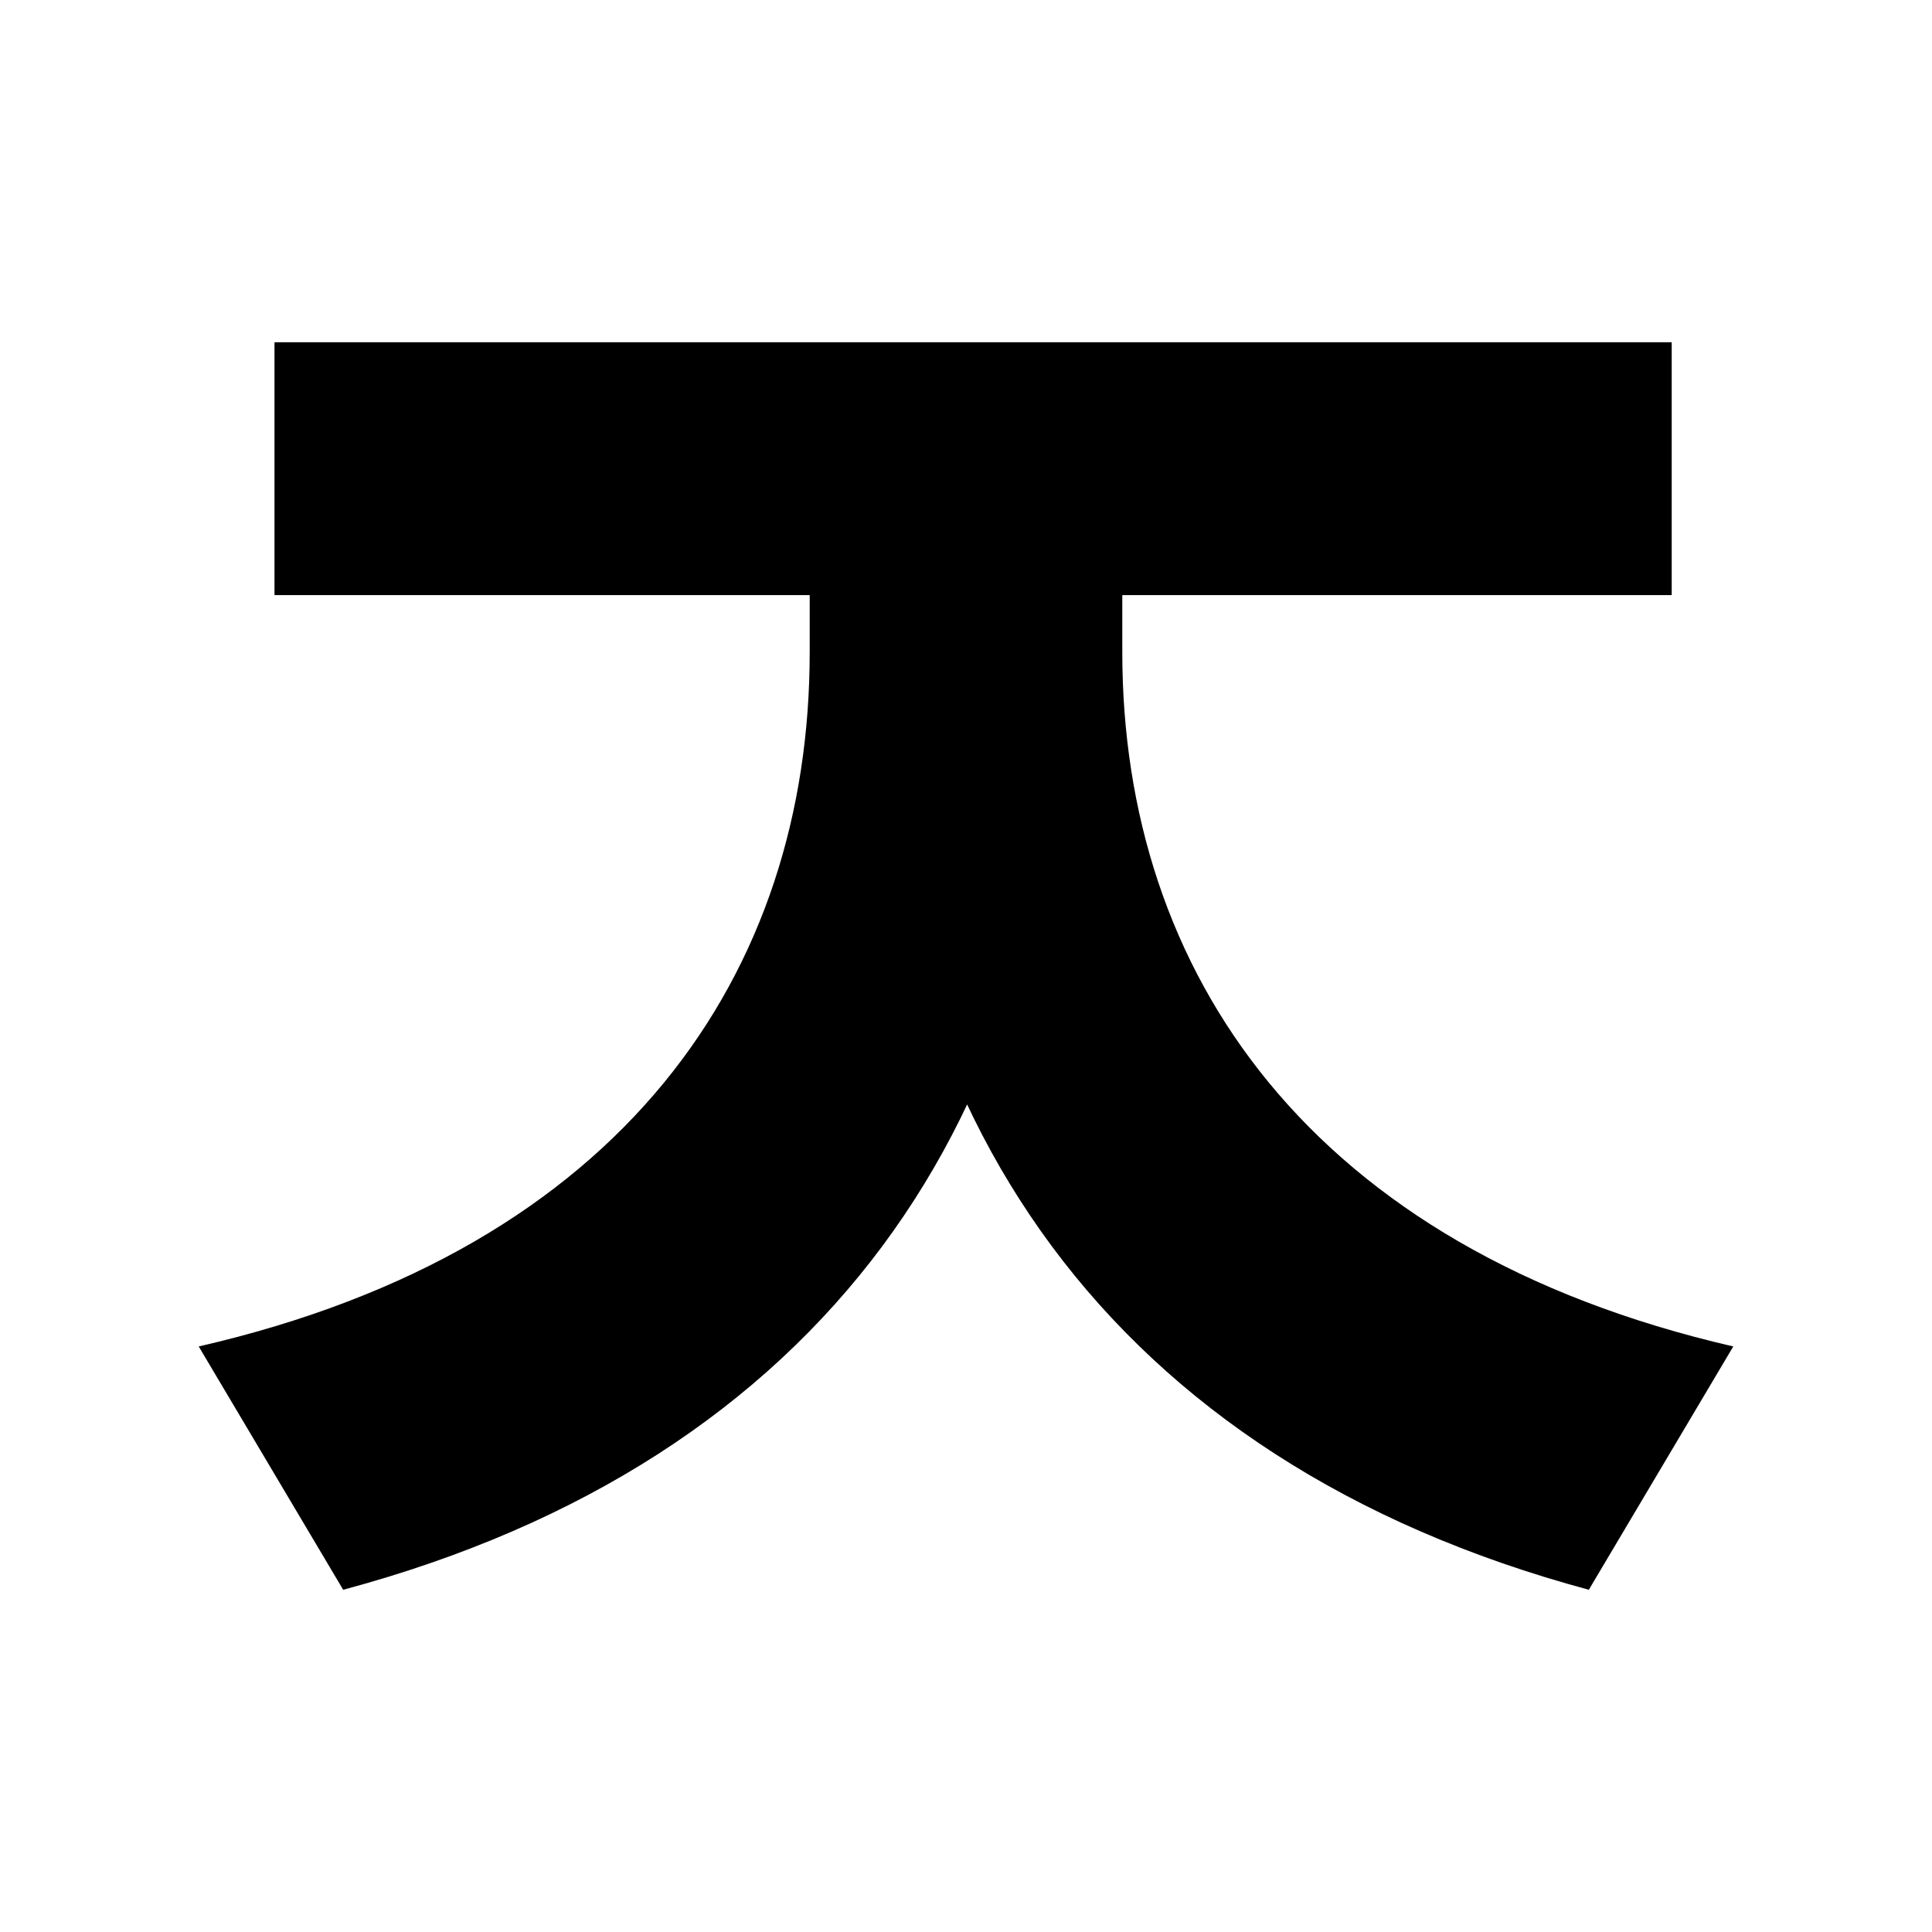
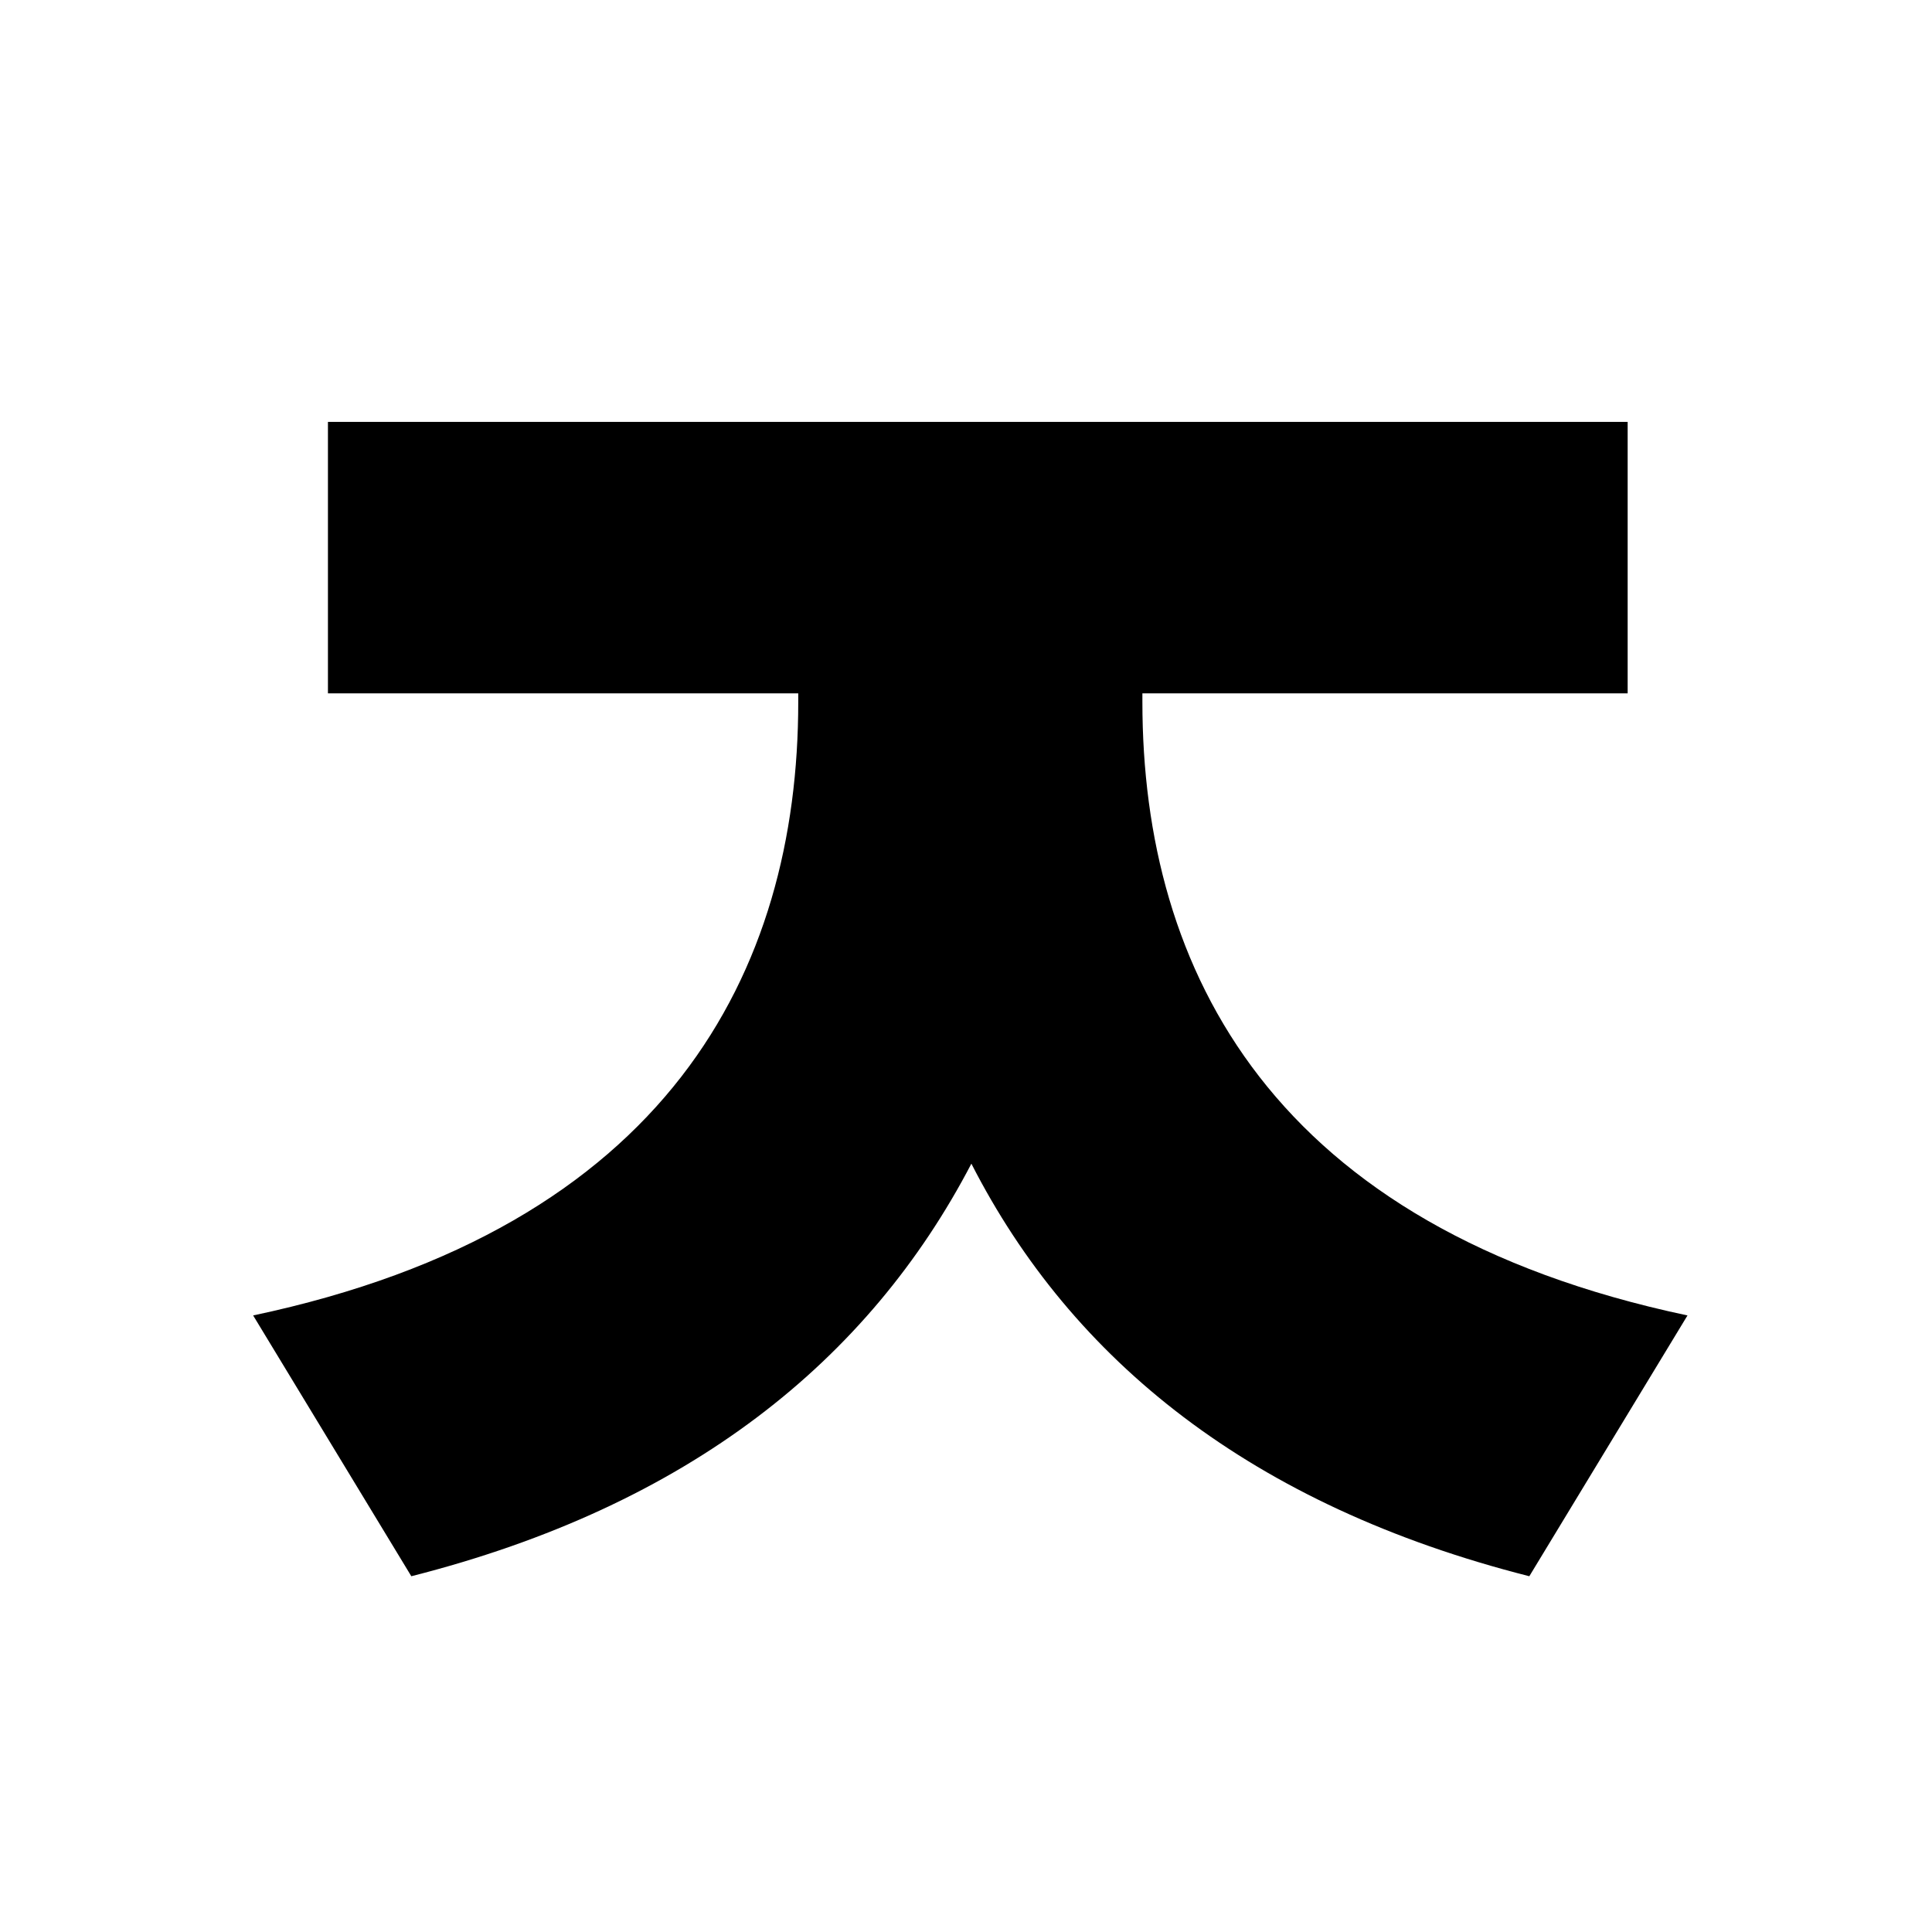
- <svg xmlns="http://www.w3.org/2000/svg" width="700" height="700" viewBox="0 0 700 700" fill="none">
-   <path d="M293.37 139.556H384.321V236.352C384.321 404.015 298.519 529.331 124.34 576L72 487.847C226.444 452.413 293.37 352.161 293.37 236.352V139.556ZM316.537 139.556H406.63V236.352C406.63 352.161 474.414 452.413 628 487.847L575.661 576C402.34 529.331 316.537 404.015 316.537 236.352V139.556ZM99.457 124H605.691V215.61H99.457V124Z" fill="black" />
+ <svg xmlns="http://www.w3.org/2000/svg" id="_레이어_1" data-name="레이어 1" viewBox="0 0 700 700">
+   <path d="m413.91,254.32c0,97.59,47.25,190.53,197.5,222.29l-57.31,94.49c-100.69-25.56-165.75-78.23-202.15-149.48-37.18,71.26-102.24,123.92-202.92,149.48l-57.31-94.49c150.26-31.75,197.5-124.7,197.5-222.29v-3.1H118.82v-98.36h470.91v98.36h-175.82v3.1Z" />
</svg>
